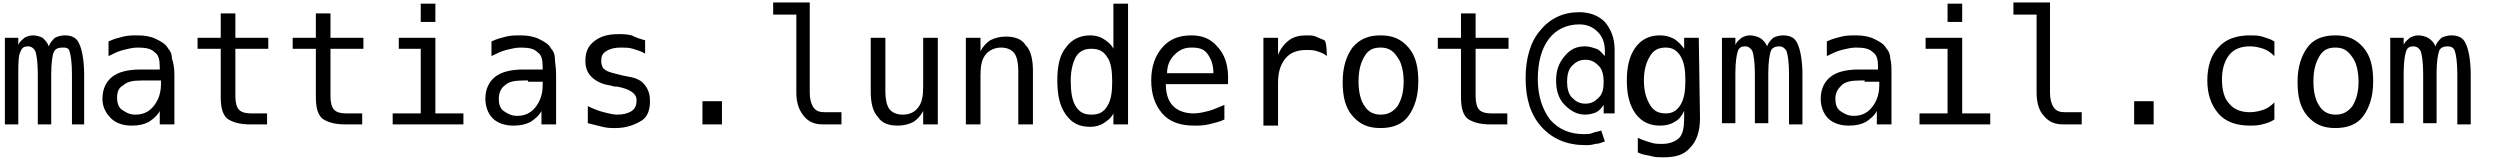
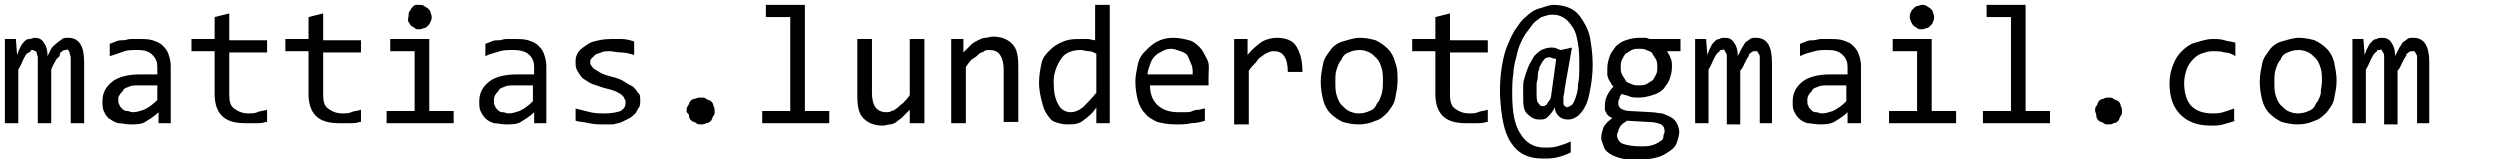
<svg xmlns="http://www.w3.org/2000/svg" version="1.1" x="0" y="0" width="205" height="13" viewBox="0 0 205 13" enable-background="new 0 0 205 13" xml:space="preserve">
-   <g enable-background="new    ">
-     <path fill="#000000" d="M4 3.8c0.1-0.3 0.3-0.5 0.5-0.7 0.2-0.1 0.5-0.2 0.8-0.2 0.6 0 1 0.2 1.2 0.7 0.2 0.4 0.4 1.3 0.4 2.5v4.1H5.9V6.1c0-1-0.1-1.6-0.2-1.9S5.4 3.9 5.1 3.9c-0.3 0-0.6 0.1-0.7 0.4C4.3 4.5 4.2 5.2 4.2 6.1v4.1H3.1V6.1c0-1-0.1-1.6-0.2-1.9 -0.1-0.2-0.3-0.4-0.6-0.4 -0.3 0-0.5 0.1-0.6 0.4C1.5 4.5 1.5 5.2 1.5 6.1v4.1H0.4V3.1h1.1v0.6c0.1-0.3 0.3-0.4 0.5-0.6 0.2-0.1 0.4-0.2 0.7-0.2 0.3 0 0.6 0.1 0.8 0.2C3.7 3.3 3.9 3.5 4 3.8zM14.3 6.1v4.1h-1.2V9.1c-0.2 0.4-0.6 0.7-0.9 0.9 -0.4 0.2-0.8 0.3-1.4 0.3 -0.7 0-1.3-0.2-1.7-0.6S8.4 8.8 8.4 8.1c0-0.8 0.3-1.4 0.8-1.8 0.5-0.4 1.3-0.6 2.3-0.6h1.6V5.5c0-0.6-0.1-1-0.4-1.2 -0.3-0.3-0.7-0.4-1.4-0.4 -0.4 0-0.8 0.1-1.2 0.2S9.3 4.4 8.9 4.6V3.4c0.4-0.2 0.8-0.3 1.2-0.4 0.4-0.1 0.8-0.1 1.2-0.1 0.6 0 1.1 0.1 1.5 0.3 0.4 0.2 0.8 0.4 1 0.8 0.2 0.2 0.3 0.5 0.3 0.8C14.2 5.1 14.3 5.5 14.3 6.1zM12 6.6h-0.4c-0.7 0-1.2 0.1-1.5 0.4C9.7 7.2 9.6 7.6 9.6 8c0 0.4 0.1 0.8 0.4 1 0.3 0.2 0.6 0.4 1.1 0.4 0.6 0 1.1-0.2 1.5-0.7s0.6-1.1 0.6-1.8v-0.3H12zM19.3 1.1v2h2.7v0.9h-2.7v3.9c0 0.5 0.1 0.9 0.3 1.1s0.5 0.3 1 0.3h1.3v0.9h-1.4c-0.9 0-1.5-0.2-1.9-0.5 -0.4-0.4-0.5-1-0.5-1.8V4h-1.9V3.1H18.1V1.1H19.3zM27.1 1.1v2h2.7v0.9h-2.7v3.9c0 0.5 0.1 0.9 0.3 1.1s0.5 0.3 1 0.3h1.3v0.9H28.3c-0.9 0-1.5-0.2-1.9-0.5 -0.4-0.4-0.5-1-0.5-1.8V4h-1.9V3.1h1.9V1.1H27.1zM32.7 3.1h3v6.2h2.3v0.9h-5.8V9.3h2.3V4H32.7C32.7 4 32.7 3.1 32.7 3.1zM34.5 0.3h1.2v1.5h-1.2V0.3zM45.6 6.1v4.1h-1.2V9.1c-0.2 0.4-0.6 0.7-0.9 0.9 -0.4 0.2-0.8 0.3-1.4 0.3 -0.7 0-1.3-0.2-1.7-0.6s-0.6-1-0.6-1.6c0-0.8 0.3-1.4 0.8-1.8 0.5-0.4 1.3-0.6 2.3-0.6h1.6V5.5c0-0.6-0.1-1-0.4-1.2 -0.3-0.3-0.7-0.4-1.4-0.4 -0.4 0-0.8 0.1-1.2 0.2s-0.8 0.3-1.2 0.5V3.4c0.4-0.2 0.8-0.3 1.2-0.4 0.4-0.1 0.8-0.1 1.2-0.1 0.6 0 1.1 0.1 1.5 0.3s0.8 0.4 1 0.8c0.2 0.2 0.3 0.5 0.3 0.8C45.5 5.1 45.6 5.5 45.6 6.1zM43.3 6.6H42.9c-0.7 0-1.2 0.1-1.5 0.4 -0.3 0.2-0.5 0.6-0.5 1.1 0 0.4 0.1 0.8 0.4 1 0.3 0.2 0.6 0.4 1.1 0.4 0.6 0 1.1-0.2 1.5-0.7s0.6-1.1 0.6-1.8v-0.3H43.3zM52.9 3.3v1.1c-0.3-0.2-0.7-0.3-1-0.4s-0.7-0.1-1-0.1c-0.5 0-0.9 0.1-1.2 0.3 -0.3 0.2-0.4 0.4-0.4 0.8 0 0.3 0.1 0.6 0.3 0.7 0.2 0.2 0.7 0.3 1.5 0.5l0.5 0.1c0.6 0.1 1 0.3 1.3 0.7s0.4 0.8 0.4 1.3c0 0.7-0.2 1.3-0.7 1.6s-1.2 0.6-2.1 0.6c-0.4 0-0.7 0-1.1-0.1s-0.8-0.2-1.2-0.3V8.7c0.4 0.2 0.9 0.4 1.3 0.5s0.8 0.2 1.1 0.2c0.5 0 0.9-0.1 1.2-0.3 0.3-0.2 0.4-0.5 0.4-0.9 0-0.5-0.5-0.9-1.6-1.1L50.4 7.1l-0.4-0.1c-0.7-0.1-1.2-0.4-1.5-0.7 -0.3-0.3-0.5-0.7-0.5-1.3 0-0.7 0.2-1.2 0.7-1.6 0.5-0.4 1.1-0.6 2-0.6 0.4 0 0.7 0 1.1 0.1C52.2 3.1 52.5 3.2 52.9 3.3zM57.6 8.3h1.6v1.9h-1.6V8.3zM66.4 7.6c0 0.5 0.1 0.9 0.3 1.2 0.2 0.3 0.5 0.4 0.9 0.4h1.4v1h-1.5c-0.7 0-1.2-0.2-1.6-0.7s-0.6-1.1-0.6-1.9V1.2h-1.9V0.2h3V7.6zM71.4 7.5V3.1h1.2v4.4c0 0.6 0.1 1.1 0.3 1.4 0.2 0.3 0.6 0.5 1.1 0.5 0.6 0 1-0.2 1.3-0.6 0.3-0.4 0.4-0.9 0.4-1.7V3.1h1.2v7.1h-1.2V9.1c-0.2 0.4-0.5 0.7-0.8 0.9 -0.4 0.2-0.8 0.3-1.3 0.3 -0.7 0-1.3-0.2-1.6-0.7C71.6 9.2 71.4 8.5 71.4 7.5zM84.7 5.8v4.4h-1.2V5.8c0-0.6-0.1-1.1-0.3-1.4 -0.2-0.3-0.6-0.5-1.1-0.5 -0.5 0-1 0.2-1.3 0.6 -0.3 0.4-0.4 0.9-0.4 1.7v4h-1.2V3.1h1.2v1.1c0.2-0.4 0.5-0.7 0.8-0.9 0.4-0.2 0.8-0.3 1.3-0.3 0.7 0 1.3 0.2 1.6 0.7C84.5 4.1 84.7 4.8 84.7 5.8zM91.3 4V0.3h1.2v9.9h-1.2V9.3c-0.2 0.4-0.5 0.6-0.8 0.8 -0.3 0.2-0.7 0.3-1.1 0.3 -0.9 0-1.5-0.3-2-1 -0.5-0.7-0.7-1.6-0.7-2.8 0-1.2 0.2-2.1 0.7-2.7 0.5-0.7 1.2-1 2-1 0.4 0 0.8 0.1 1.1 0.3C90.8 3.4 91.1 3.6 91.3 4zM87.8 6.6c0 0.9 0.1 1.6 0.4 2.1 0.3 0.5 0.7 0.7 1.3 0.7s1-0.2 1.3-0.7c0.3-0.5 0.4-1.1 0.4-2 0-0.9-0.1-1.6-0.4-2 -0.3-0.5-0.7-0.7-1.3-0.7 -0.6 0-1 0.2-1.3 0.7C88 5.1 87.8 5.7 87.8 6.6zM100.7 6.3V6.9h-5.1v0c0 0.8 0.2 1.4 0.6 1.8 0.4 0.4 1 0.6 1.7 0.6 0.4 0 0.8-0.1 1.2-0.2 0.4-0.1 0.8-0.3 1.3-0.5v1.2c-0.4 0.2-0.9 0.3-1.3 0.4 -0.4 0.1-0.8 0.1-1.2 0.1 -1.1 0-2-0.3-2.6-1s-0.9-1.6-0.9-2.7c0-1.1 0.3-2 0.9-2.7s1.4-1 2.4-1c0.9 0 1.6 0.3 2.1 0.9C100.4 4.4 100.7 5.3 100.7 6.3zM99.5 6c0-0.7-0.2-1.2-0.5-1.6 -0.3-0.4-0.7-0.5-1.3-0.5 -0.6 0-1 0.2-1.4 0.6 -0.4 0.4-0.6 0.9-0.6 1.5L99.5 6zM108.8 4.6c-0.2-0.2-0.5-0.3-0.8-0.4 -0.3-0.1-0.5-0.1-0.9-0.1 -0.7 0-1.3 0.2-1.7 0.7 -0.4 0.5-0.6 1.1-0.6 2v3.5h-1.2V3.1h1.2v1.4c0.2-0.5 0.5-0.9 0.9-1.2s0.9-0.4 1.4-0.4c0.3 0 0.6 0 0.8 0.1 0.2 0.1 0.5 0.2 0.7 0.3C108.8 3.4 108.8 4.6 108.8 4.6zM113.2 2.9c1 0 1.7 0.3 2.3 1s0.8 1.6 0.8 2.8c0 1.2-0.3 2.1-0.8 2.8s-1.3 1-2.3 1c-1 0-1.7-0.3-2.3-1s-0.8-1.6-0.8-2.8c0-1.2 0.3-2.1 0.8-2.8C111.5 3.2 112.2 2.9 113.2 2.9zM113.2 3.9c-0.6 0-1 0.2-1.3 0.7 -0.3 0.5-0.5 1.1-0.5 2.1 0 0.9 0.2 1.6 0.5 2 0.3 0.5 0.8 0.7 1.3 0.7 0.6 0 1-0.2 1.4-0.7 0.3-0.5 0.5-1.1 0.5-2 0-0.9-0.2-1.6-0.5-2C114.2 4.1 113.8 3.9 113.2 3.9zM121 1.1v2h2.7v0.9h-2.7v3.9c0 0.5 0.1 0.9 0.3 1.1 0.2 0.2 0.5 0.3 1 0.3h1.3v0.9h-1.4c-0.9 0-1.5-0.2-1.9-0.5 -0.4-0.4-0.5-1-0.5-1.8V4h-1.9V3.1h1.9V1.1H121zM132.4 9.3h-0.9V8.6c-0.2 0.3-0.4 0.5-0.6 0.6s-0.6 0.2-0.9 0.2c-0.7 0-1.2-0.3-1.7-0.8s-0.7-1.2-0.7-2c0-0.8 0.2-1.4 0.7-2s1-0.8 1.7-0.8c0.3 0 0.6 0.1 0.9 0.2 0.3 0.1 0.5 0.4 0.7 0.6v-0.4c0-0.7-0.2-1.2-0.6-1.6 -0.4-0.4-0.9-0.6-1.5-0.6 -1 0-1.9 0.4-2.5 1.2 -0.6 0.8-0.9 1.9-0.9 3.3 0 1.4 0.4 2.5 1 3.3 0.7 0.8 1.6 1.2 2.8 1.2 0.2 0 0.5 0 0.7-0.1s0.5-0.1 0.7-0.2l0.3 0.9c-0.3 0.1-0.5 0.2-0.8 0.2 -0.3 0.1-0.5 0.1-0.8 0.1 -1.5 0-2.7-0.5-3.6-1.5 -0.9-1-1.3-2.3-1.3-4 0-1.6 0.4-3 1.2-3.9 0.8-1 1.9-1.5 3.2-1.5 0.9 0 1.6 0.3 2.1 0.8 0.5 0.6 0.8 1.3 0.8 2.3v4.9H132.4zM131.5 6.7c0-0.5-0.1-1-0.4-1.3 -0.3-0.3-0.6-0.5-1.1-0.5 -0.5 0-0.8 0.2-1.1 0.5 -0.3 0.3-0.4 0.8-0.4 1.3 0 0.5 0.1 1 0.4 1.3 0.3 0.3 0.6 0.5 1.1 0.5 0.5 0 0.8-0.2 1.1-0.5C131.4 7.7 131.5 7.3 131.5 6.7zM139.4 9.7c0 1.1-0.3 1.9-0.8 2.4 -0.5 0.6-1.2 0.8-2.2 0.8 -0.3 0-0.7 0-1-0.1 -0.4-0.1-0.7-0.1-1.1-0.3v-1.2c0.4 0.2 0.8 0.3 1.1 0.4 0.3 0.1 0.6 0.1 0.9 0.1 0.6 0 1.1-0.2 1.4-0.5 0.3-0.3 0.4-0.9 0.4-1.6V9.9 9.1c-0.2 0.4-0.4 0.7-0.8 0.9 -0.3 0.2-0.7 0.3-1.2 0.3 -0.8 0-1.5-0.3-2-1 -0.5-0.7-0.7-1.6-0.7-2.7 0-1.1 0.2-2 0.7-2.7 0.5-0.7 1.2-1 2-1 0.5 0 0.8 0.1 1.2 0.3 0.3 0.2 0.6 0.5 0.8 0.8v-0.9h1.2L139.4 9.7 139.4 9.7zM138.2 6.6c0-0.9-0.1-1.5-0.4-2 -0.3-0.5-0.7-0.7-1.2-0.7 -0.6 0-1 0.2-1.3 0.7 -0.3 0.5-0.5 1.1-0.5 2 0 0.9 0.2 1.5 0.5 2s0.7 0.7 1.3 0.7c0.5 0 0.9-0.2 1.2-0.7C138.1 8.1 138.2 7.5 138.2 6.6zM144.9 3.8c0.1-0.3 0.3-0.5 0.5-0.7 0.2-0.1 0.5-0.2 0.8-0.2 0.6 0 1 0.2 1.2 0.7 0.2 0.4 0.4 1.3 0.4 2.5v4.1h-1.1V6.1c0-1-0.1-1.6-0.2-1.9 -0.1-0.2-0.3-0.4-0.6-0.4 -0.3 0-0.6 0.1-0.7 0.4 -0.1 0.3-0.2 0.9-0.2 1.8v4.1h-1.1V6.1c0-1-0.1-1.6-0.2-1.9 -0.1-0.2-0.3-0.4-0.6-0.4 -0.3 0-0.5 0.1-0.6 0.4 -0.1 0.3-0.2 0.9-0.2 1.8v4.1h-1.1V3.1h1.1v0.6c0.1-0.3 0.3-0.4 0.5-0.6 0.2-0.1 0.4-0.2 0.7-0.2 0.3 0 0.6 0.1 0.8 0.2S144.8 3.5 144.9 3.8zM155.1 6.1v4.1h-1.2V9.1c-0.2 0.4-0.6 0.7-0.9 0.9 -0.4 0.2-0.8 0.3-1.4 0.3 -0.7 0-1.3-0.2-1.7-0.6s-0.6-1-0.6-1.6c0-0.8 0.3-1.4 0.8-1.8s1.3-0.6 2.3-0.6h1.6V5.5c0-0.6-0.1-1-0.4-1.2 -0.3-0.3-0.7-0.4-1.4-0.4 -0.4 0-0.8 0.1-1.2 0.2s-0.8 0.3-1.2 0.5V3.4c0.4-0.2 0.8-0.3 1.2-0.4 0.4-0.1 0.8-0.1 1.2-0.1 0.6 0 1.1 0.1 1.5 0.3 0.4 0.2 0.8 0.4 1 0.8 0.2 0.2 0.3 0.5 0.3 0.8C155.1 5.1 155.1 5.5 155.1 6.1zM152.9 6.6h-0.4c-0.7 0-1.2 0.1-1.5 0.4s-0.5 0.6-0.5 1.1c0 0.4 0.1 0.8 0.4 1 0.3 0.2 0.6 0.4 1.1 0.4 0.6 0 1.1-0.2 1.5-0.7s0.6-1.1 0.6-1.8v-0.3H152.9zM157.9 3.1h3v6.2h2.3v0.9h-5.8V9.3h2.3V4h-1.8V3.1H157.9zM159.7 0.3h1.2v1.5h-1.2V0.3zM168.1 7.6c0 0.5 0.1 0.9 0.3 1.2 0.2 0.3 0.5 0.4 0.9 0.4h1.4v1h-1.5c-0.7 0-1.2-0.2-1.6-0.7 -0.4-0.4-0.6-1.1-0.6-1.9V1.2h-1.9V0.2h3v7.4H168.1zM175 8.3h1.6v1.9h-1.6V8.3zM186.5 9.8c-0.3 0.2-0.6 0.3-1 0.4s-0.7 0.1-1 0.1c-1.1 0-2-0.3-2.6-1 -0.6-0.7-0.9-1.6-0.9-2.7s0.3-2.1 0.9-2.7c0.6-0.7 1.5-1 2.6-1 0.3 0 0.7 0 1 0.1 0.3 0.1 0.7 0.2 1 0.4v1.2c-0.3-0.3-0.6-0.5-0.9-0.6 -0.3-0.1-0.7-0.2-1.1-0.2 -0.7 0-1.3 0.2-1.7 0.7 -0.4 0.5-0.6 1.2-0.6 2 0 0.9 0.2 1.6 0.6 2 0.4 0.5 1 0.7 1.7 0.7 0.4 0 0.8-0.1 1.1-0.2 0.3-0.1 0.6-0.3 0.9-0.6V9.8zM191.5 2.9c1 0 1.7 0.3 2.3 1s0.8 1.6 0.8 2.8c0 1.2-0.3 2.1-0.8 2.8s-1.3 1-2.3 1c-1 0-1.7-0.3-2.3-1s-0.8-1.6-0.8-2.8c0-1.2 0.3-2.1 0.8-2.8C189.7 3.2 190.5 2.9 191.5 2.9zM191.5 3.9c-0.6 0-1 0.2-1.3 0.7 -0.3 0.5-0.5 1.1-0.5 2.1 0 0.9 0.2 1.6 0.5 2 0.3 0.5 0.8 0.7 1.3 0.7 0.6 0 1-0.2 1.4-0.7 0.3-0.5 0.5-1.1 0.5-2 0-0.9-0.2-1.6-0.5-2C192.5 4.1 192.1 3.9 191.5 3.9zM199.7 3.8c0.1-0.3 0.3-0.5 0.5-0.7 0.2-0.1 0.5-0.2 0.8-0.2 0.6 0 1 0.2 1.2 0.7 0.2 0.4 0.4 1.3 0.4 2.5v4.1h-1.1V6.1c0-1-0.1-1.6-0.2-1.9s-0.3-0.4-0.6-0.4c-0.3 0-0.6 0.1-0.7 0.4 -0.1 0.3-0.2 0.9-0.2 1.8v4.1h-1.1V6.1c0-1-0.1-1.6-0.2-1.9 -0.1-0.2-0.3-0.4-0.6-0.4 -0.3 0-0.5 0.1-0.6 0.4 -0.1 0.3-0.2 0.9-0.2 1.8v4.1h-1.1V3.1h1.1v0.6c0.1-0.3 0.3-0.4 0.5-0.6 0.2-0.1 0.4-0.2 0.7-0.2 0.3 0 0.6 0.1 0.8 0.2C199.4 3.3 199.6 3.5 199.7 3.8z" />
-   </g>
+   <path fill="#000000" d="M5.8 10.1V5.2c0-0.2 0-0.4 0-0.5S5.7 4.4 5.7 4.3 5.6 4.2 5.6 4.1s-0.2 0-0.2 0c-0.1 0-0.2 0-0.3 0.1S4.9 4.3 4.9 4.5 4.7 4.7 4.6 4.9 4.3 5.4 4.2 5.7v4.4H3.1V5.3c0-0.2 0-0.5 0-0.6S3 4.4 3 4.3 2.9 4.2 2.9 4.2L2.7 4.1c-0.1 0-0.2 0-0.2 0.1S2.3 4.3 2.2 4.4 2 4.7 1.9 4.9 1.7 5.4 1.5 5.7v4.4H0.4V3.2h0.9l0.1 1.3C1.5 4.2 1.6 4 1.7 3.8S1.9 3.5 2 3.4s0.2-0.2 0.4-0.2 0.3-0.1 0.4-0.1c0.4 0 0.6 0.1 0.8 0.4s0.3 0.6 0.3 1.1C4 4.4 4.1 4.2 4.2 4s0.4-0.4 0.5-0.5S5 3.3 5.1 3.2s0.3-0.1 0.5-0.1c0.9 0 1.3 0.7 1.3 2v5H5.8zM13 10.1V9.2c-0.4 0.4-0.8 0.6-1.1 0.8s-0.8 0.2-1.2 0.2 -0.7-0.1-1-0.1C9.3 10 9.1 9.8 8.9 9.7 8.7 9.5 8.6 9.3 8.5 9.1 8.4 8.8 8.4 8.6 8.4 8.3c0-0.7 0.3-1.2 0.8-1.6s1.3-0.6 2.3-0.6h1.4V5.5c0-0.4-0.1-0.7-0.4-1s-0.7-0.4-1.2-0.4c-0.4 0-0.8 0-1.1 0.1S9.4 4.5 9 4.6v-1c0.2-0.1 0.3-0.1 0.5-0.2s0.4-0.1 0.6-0.1 0.4-0.1 0.6-0.1 0.4 0 0.7 0c0.4 0 0.8 0 1.1 0.1s0.6 0.2 0.8 0.4 0.4 0.4 0.5 0.7S14 5 14 5.4v4.7H13zM12.9 7h-1.5c-0.3 0-0.6 0-0.8 0.1s-0.4 0.1-0.5 0.3S9.9 7.6 9.8 7.8C9.7 7.9 9.7 8 9.7 8.2c0 0.1 0 0.3 0.1 0.4 0 0.1 0.1 0.2 0.2 0.3 0.1 0.1 0.2 0.2 0.4 0.2s0.3 0.1 0.5 0.1c0.3 0 0.6-0.1 0.9-0.2 0.4-0.2 0.7-0.4 1.1-0.8V7zM21.8 10c-0.3 0.1-0.5 0.1-0.8 0.1s-0.6 0-0.9 0c-0.9 0-1.5-0.2-1.9-0.6s-0.6-1-0.6-1.8V4.2h-1.9v-1h1.9V1.4l1.2-0.3v2.2h3.1v1h-3.1v3.5c0 0.5 0.1 0.9 0.4 1.1 0.3 0.2 0.6 0.4 1.2 0.4 0.2 0 0.5 0 0.7-0.1s0.5-0.1 0.8-0.2v1H21.8zM29.5 10c-0.3 0.1-0.5 0.1-0.8 0.1s-0.6 0-0.9 0c-0.9 0-1.5-0.2-1.9-0.6s-0.6-1-0.6-1.8V4.2h-1.9v-1h1.9V1.4l1.2-0.3v2.2h3.1v1h-3.1v3.5c0 0.5 0.1 0.9 0.4 1.1 0.3 0.2 0.6 0.4 1.2 0.4 0.2 0 0.5 0 0.7-0.1s0.5-0.1 0.8-0.2v1H29.5zM34 4.2h-2v-1h3.2v5.9h2v1h-5.5v-1H34V4.2zM34.4 0.4c0.1 0 0.3 0 0.4 0.1s0.2 0.1 0.3 0.2 0.2 0.2 0.2 0.3 0.1 0.2 0.1 0.4c0 0.1 0 0.2-0.1 0.4S35.2 2 35.1 2.1s-0.2 0.2-0.3 0.2 -0.2 0.1-0.4 0.1 -0.3 0-0.4-0.1 -0.2-0.1-0.3-0.2 -0.1-0.2-0.2-0.3 0-0.4 0-0.5 0-0.3 0.1-0.4 0.1-0.2 0.2-0.3 0.2-0.2 0.3-0.2S34.3 0.4 34.4 0.4zM43.8 10.1V9.2C43.4 9.6 43 9.8 42.7 10s-0.8 0.2-1.2 0.2 -0.7-0.1-1-0.1C40.2 10 40 9.9 39.8 9.7s-0.3-0.4-0.4-0.6c-0.1-0.2-0.1-0.5-0.1-0.8 0-0.7 0.3-1.2 0.8-1.6s1.3-0.6 2.3-0.6h1.4V5.5c0-0.4-0.1-0.7-0.4-1s-0.8-0.4-1.3-0.4c-0.4 0-0.8 0-1.1 0.1s-0.8 0.2-1.2 0.4v-1c0.2-0.1 0.3-0.1 0.5-0.2s0.4-0.1 0.6-0.1 0.4-0.1 0.6-0.1 0.4 0 0.7 0c0.4 0 0.8 0 1.1 0.1s0.6 0.2 0.8 0.4 0.4 0.4 0.5 0.7 0.2 0.6 0.2 1v4.7H43.8zM43.7 7h-1.5c-0.3 0-0.6 0-0.8 0.1S41 7.2 40.9 7.4s-0.2 0.2-0.3 0.4c-0.1 0.2-0.1 0.3-0.1 0.5 0 0.1 0 0.3 0.1 0.4 0 0.1 0.1 0.2 0.2 0.3 0.1 0.1 0.2 0.2 0.4 0.2s0.3 0.1 0.5 0.1c0.3 0 0.6-0.1 0.9-0.2 0.4-0.2 0.7-0.4 1.1-0.8C43.7 8.3 43.7 7 43.7 7zM52.5 8.2c0 0.2 0 0.5-0.1 0.6s-0.2 0.4-0.3 0.5 -0.3 0.3-0.5 0.4C51.4 9.8 51.2 9.9 51 10s-0.4 0.1-0.7 0.2c-0.2 0-0.4 0-0.7 0 -0.5 0-0.9 0-1.3-0.1s-0.8-0.1-1.1-0.2v-1C47.6 9 48 9.1 48.4 9.2s0.8 0.1 1.2 0.1c0.6 0 1-0.1 1.3-0.2 0.3-0.2 0.4-0.4 0.4-0.7 0-0.1 0-0.2-0.1-0.3 0-0.1-0.1-0.2-0.2-0.3s-0.3-0.2-0.5-0.3 -0.6-0.2-1-0.3c-0.3-0.1-0.6-0.2-0.9-0.3s-0.5-0.3-0.7-0.4 -0.3-0.3-0.5-0.6 -0.2-0.5-0.2-0.8c0-0.2 0-0.4 0.1-0.6s0.2-0.4 0.5-0.6 0.5-0.4 0.9-0.5 0.8-0.2 1.4-0.2c0.3 0 0.6 0 0.9 0s0.7 0.1 1 0.2v1.1c-0.4-0.1-0.7-0.2-1.1-0.2S50.3 4.2 50 4.2c-0.3 0-0.5 0-0.7 0.1s-0.4 0.1-0.5 0.2 -0.2 0.2-0.3 0.3S48.4 5 48.4 5.1s0 0.2 0.1 0.3 0.1 0.2 0.3 0.3 0.3 0.2 0.5 0.3 0.5 0.2 0.9 0.3c0.4 0.1 0.7 0.2 1 0.4s0.5 0.3 0.7 0.4c0.2 0.2 0.3 0.3 0.4 0.5C52.5 7.7 52.5 8 52.5 8.2zM57.5 8c0.2 0 0.3 0 0.4 0.1 0.1 0.1 0.3 0.1 0.4 0.2 0.1 0.1 0.2 0.2 0.2 0.4 0.1 0.1 0.1 0.3 0.1 0.4 0 0.2 0 0.3-0.1 0.4s-0.1 0.3-0.2 0.4 -0.2 0.2-0.4 0.2c-0.1 0.1-0.3 0.1-0.4 0.1 -0.2 0-0.3 0-0.4-0.1C57 10 56.8 10 56.7 9.9s-0.2-0.2-0.2-0.4 -0.2-0.2-0.2-0.4 0-0.3 0.1-0.4c0.1-0.1 0.1-0.3 0.2-0.4 0.1-0.1 0.2-0.2 0.4-0.2C57.2 8 57.3 8 57.5 8zM64.8 1.4h-2v-1H66v8.7h2v1h-5.5v-1h2.3V1.4zM75.7 10.1h-1.1V9c-0.2 0.2-0.4 0.4-0.6 0.6s-0.4 0.3-0.5 0.4 -0.4 0.2-0.5 0.2c-0.2 0-0.4 0.1-0.6 0.1 -0.7 0-1.2-0.2-1.6-0.6 -0.4-0.4-0.5-1-0.5-1.9V3.2h1.2v4.4c0 1.1 0.4 1.6 1.2 1.6 0.1 0 0.3 0 0.4-0.1 0.1 0 0.3-0.1 0.4-0.2 0.2-0.1 0.3-0.3 0.5-0.4 0.2-0.2 0.4-0.4 0.6-0.7V3.2h1.2v6.9H75.7zM77.9 3.2H79v1.1c0.2-0.2 0.4-0.4 0.6-0.6s0.4-0.3 0.6-0.4 0.4-0.2 0.6-0.2S81.2 3 81.4 3c0.7 0 1.2 0.2 1.6 0.6s0.5 1 0.5 1.9V10h-1.2V5.7c0-0.5-0.1-0.9-0.3-1.2s-0.5-0.4-0.9-0.4c-0.1 0-0.3 0-0.4 0.1s-0.3 0.1-0.4 0.2S80 4.7 79.8 4.8s-0.4 0.4-0.6 0.7v4.6H78V3.2H77.9zM85.2 6.8c0-0.6 0.1-1.1 0.2-1.6s0.4-0.8 0.7-1.1 0.6-0.5 1.1-0.7 0.9-0.2 1.4-0.2c0.2 0 0.4 0 0.6 0s0.4 0.1 0.6 0.1V0.4H91v9.7h-1.1V8.8c-0.3 0.5-0.7 0.8-1.1 1.1s-0.8 0.3-1.3 0.3c-0.4 0-0.7-0.1-1-0.2S86 9.6 85.8 9.3s-0.3-0.7-0.4-1.1C85.3 7.8 85.2 7.3 85.2 6.8zM86.4 6.7c0 0.8 0.1 1.4 0.4 1.9 0.2 0.4 0.6 0.6 1 0.6 0.3 0 0.6-0.1 1-0.4 0.3-0.3 0.7-0.7 1.1-1.2V4.4c-0.2-0.1-0.4-0.2-0.6-0.2s-0.5-0.1-0.7-0.1c-0.6 0-1.2 0.2-1.5 0.6S86.4 5.8 86.4 6.7zM99.1 6.3c0 0.2 0 0.3 0 0.4s0 0.2 0 0.3h-4.8c0 0.7 0.2 1.2 0.6 1.6s1 0.6 1.7 0.6c0.2 0 0.4 0 0.6 0s0.4 0 0.6-0.1S98.2 9 98.3 9s0.3-0.1 0.5-0.1v1c-0.3 0.1-0.7 0.2-1.1 0.2 -0.4 0.1-0.8 0.1-1.3 0.1 -0.6 0-1.1-0.1-1.5-0.2 -0.4-0.2-0.8-0.4-1-0.7 -0.3-0.3-0.5-0.7-0.6-1.1 -0.1-0.4-0.2-0.9-0.2-1.5 0-0.5 0.1-0.9 0.2-1.4s0.3-0.8 0.6-1.1 0.6-0.6 1-0.8 0.8-0.3 1.3-0.3 0.9 0.1 1.3 0.2 0.7 0.4 0.9 0.6c0.2 0.2 0.4 0.6 0.6 1S99.1 5.8 99.1 6.3zM97.8 6.1c0-0.3 0-0.6-0.1-0.8s-0.2-0.5-0.3-0.7 -0.3-0.3-0.6-0.4S96.3 4 96 4s-0.5 0.1-0.7 0.2 -0.4 0.2-0.6 0.4S94.4 5 94.3 5.3s-0.2 0.5-0.2 0.8H97.8zM101.2 3.2h1.1v1.3c0.4-0.5 0.8-0.8 1.2-1.1 0.4-0.2 0.8-0.3 1.2-0.3 0.7 0 1.3 0.2 1.6 0.7s0.5 1.1 0.5 2.1h-1.2c0-0.6-0.1-1-0.3-1.3s-0.5-0.4-0.8-0.4c-0.2 0-0.3 0-0.5 0.1s-0.3 0.1-0.5 0.3c-0.2 0.1-0.4 0.3-0.5 0.5 -0.2 0.2-0.4 0.4-0.6 0.7v4.4h-1.2C101.2 10.2 101.2 3.2 101.2 3.2zM114.6 6.6c0 0.5-0.1 1-0.2 1.5s-0.4 0.8-0.6 1.1c-0.3 0.3-0.6 0.6-1 0.7 -0.4 0.2-0.9 0.3-1.4 0.3s-0.9-0.1-1.3-0.2c-0.4-0.2-0.7-0.4-1-0.7s-0.5-0.7-0.6-1.1c-0.1-0.4-0.2-0.9-0.2-1.5 0-0.5 0.1-1 0.2-1.5s0.4-0.8 0.6-1.1 0.6-0.6 1-0.7 0.9-0.3 1.4-0.3 0.9 0.1 1.3 0.2c0.4 0.2 0.7 0.4 1 0.7s0.5 0.7 0.6 1.1C114.6 5.6 114.6 6.1 114.6 6.6zM113.4 6.7c0-0.4 0-0.8-0.1-1.1 -0.1-0.3-0.2-0.6-0.4-0.8s-0.4-0.4-0.6-0.5 -0.5-0.2-0.8-0.2c-0.4 0-0.7 0.1-0.9 0.2 -0.3 0.1-0.5 0.3-0.6 0.6 -0.2 0.2-0.3 0.5-0.4 0.8s-0.1 0.6-0.1 1 0 0.8 0.1 1.1 0.2 0.6 0.4 0.8 0.4 0.4 0.6 0.5 0.5 0.2 0.8 0.2c0.4 0 0.7-0.1 0.9-0.2 0.3-0.1 0.5-0.3 0.6-0.6 0.2-0.2 0.3-0.5 0.4-0.8C113.4 7.3 113.4 7 113.4 6.7zM121.9 10c-0.3 0.1-0.5 0.1-0.8 0.1s-0.6 0-0.9 0c-0.9 0-1.5-0.2-1.9-0.6s-0.6-1-0.6-1.8V4.2h-1.9v-1h1.9V1.4l1.2-0.3v2.2h3.1v1h-3.1v3.5c0 0.5 0.1 0.9 0.4 1.1 0.3 0.2 0.6 0.4 1.2 0.4 0.2 0 0.5 0 0.7-0.1s0.5-0.1 0.8-0.2v1H121.9zM128.3 7.3c0 0.3-0.1 0.5-0.1 0.7s0 0.3 0 0.5c0 0.1 0.1 0.2 0.1 0.2 0.1 0 0.1 0.1 0.2 0.1 0.1 0 0.2-0.1 0.4-0.2 0.1-0.1 0.2-0.3 0.3-0.6s0.2-0.6 0.2-1.1c0.1-0.4 0.1-0.9 0.1-1.5 0-0.7 0-1.2-0.1-1.8s-0.2-1-0.4-1.3 -0.4-0.6-0.7-0.8 -0.6-0.3-1-0.3c-0.3 0-0.6 0.1-0.9 0.2 -0.3 0.2-0.6 0.4-0.8 0.7 -0.2 0.3-0.5 0.6-0.7 1s-0.4 0.8-0.5 1.3 -0.3 1-0.3 1.6C124 6.6 124 7.1 124 7.7c0 1.5 0.2 2.6 0.7 3.3 0.4 0.7 1.1 1.1 1.9 1.1 0.4 0 0.8 0 1.1-0.1s0.7-0.2 1.1-0.4v0.9c-0.4 0.2-0.7 0.3-1.1 0.4 -0.4 0.1-0.8 0.1-1.2 0.1 -1.2 0-2-0.4-2.6-1.3 -0.6-0.9-0.8-2.2-0.9-3.9 0-0.7 0-1.3 0.1-2s0.2-1.2 0.4-1.8c0.2-0.5 0.4-1 0.7-1.5 0.3-0.4 0.5-0.8 0.9-1.1 0.3-0.3 0.7-0.6 1.1-0.7s0.8-0.3 1.2-0.3c0.5 0 1 0.1 1.4 0.3 0.4 0.2 0.7 0.5 1 1s0.5 0.9 0.6 1.5 0.2 1.3 0.2 2.1 -0.1 1.5-0.2 2c-0.1 0.6-0.2 1-0.4 1.4s-0.4 0.6-0.6 0.8c-0.3 0.2-0.5 0.3-0.8 0.3 -0.4 0-0.6-0.1-0.8-0.3s-0.3-0.4-0.3-0.7c-0.2 0.4-0.4 0.6-0.6 0.8s-0.4 0.2-0.7 0.2c-0.4 0-0.7-0.2-1-0.5s-0.3-0.8-0.3-1.5c0-0.3 0-0.5 0-0.8s0.1-0.6 0.2-0.9 0.2-0.6 0.3-0.8 0.3-0.5 0.4-0.7c0.2-0.2 0.4-0.4 0.6-0.5s0.5-0.2 0.8-0.2c0.2 0 0.3 0 0.5 0.1 0.2 0.1 0.3 0.1 0.3 0.1l0.9-0.2L128.3 7.3zM127.6 4.9c0-0.1-0.1-0.1-0.2-0.1s-0.2-0.1-0.3-0.1c-0.1 0-0.3 0-0.4 0.1s-0.2 0.2-0.3 0.4c-0.1 0.2-0.2 0.3-0.2 0.5 -0.1 0.2-0.1 0.4-0.1 0.6S126 6.7 126 6.9s0 0.4 0 0.6c0 0.4 0 0.8 0.1 0.9s0.2 0.3 0.3 0.3c0.1 0 0.1 0 0.2 0s0.1-0.1 0.2-0.1c0.1-0.1 0.1-0.2 0.2-0.3s0.2-0.3 0.2-0.5L127.6 4.9zM136.7 4.2c0.1 0.2 0.2 0.3 0.3 0.6 0.1 0.2 0.1 0.4 0.1 0.7 0 0.4-0.1 0.7-0.2 1 -0.1 0.3-0.3 0.5-0.5 0.8 -0.2 0.2-0.5 0.4-0.9 0.5 -0.3 0.1-0.7 0.2-1.1 0.2 -0.3 0-0.6 0-0.8-0.1s-0.4-0.1-0.6-0.2c-0.1 0.1-0.2 0.2-0.2 0.4 -0.1 0.1-0.1 0.2-0.1 0.4s0.1 0.3 0.2 0.4c0.2 0.1 0.4 0.2 0.7 0.2l1.8 0.1c0.3 0 0.7 0.1 0.9 0.1 0.3 0.1 0.5 0.2 0.7 0.3s0.4 0.3 0.5 0.5 0.2 0.5 0.2 0.7c0 0.3-0.1 0.6-0.2 0.9 -0.1 0.3-0.3 0.5-0.6 0.7s-0.6 0.4-1 0.5 -0.9 0.2-1.5 0.2 -1 0-1.4-0.1 -0.7-0.2-1-0.4 -0.4-0.3-0.5-0.6 -0.2-0.5-0.2-0.7c0-0.3 0.1-0.6 0.2-0.9 0.2-0.3 0.4-0.5 0.7-0.7 -0.1-0.1-0.2-0.1-0.3-0.2s-0.2-0.2-0.2-0.3c-0.1-0.1-0.1-0.2-0.1-0.3s0-0.2 0-0.3c0-0.3 0.1-0.6 0.2-0.8 0.1-0.2 0.3-0.5 0.5-0.7 -0.1-0.1-0.2-0.2-0.2-0.3 -0.1-0.1-0.1-0.2-0.2-0.3 0-0.1-0.1-0.2-0.1-0.4 0-0.1 0-0.3 0-0.5 0-0.4 0.1-0.7 0.2-1 0.1-0.3 0.3-0.5 0.5-0.8 0.2-0.2 0.5-0.4 0.8-0.5s0.7-0.2 1.1-0.2c0.2 0 0.3 0 0.5 0s0.3 0.1 0.4 0.1h2.5v1C137.8 4.2 136.7 4.2 136.7 4.2zM132.6 11.1c0 0.3 0.2 0.6 0.5 0.7s0.8 0.2 1.4 0.2c0.4 0 0.7 0 1-0.1s0.5-0.2 0.6-0.3c0.2-0.1 0.3-0.2 0.3-0.4s0.1-0.3 0.1-0.4c0-0.3-0.1-0.5-0.3-0.6s-0.6-0.2-1-0.2l-1.8-0.1c-0.1 0.1-0.3 0.2-0.4 0.3 -0.1 0.1-0.2 0.2-0.2 0.3 -0.1 0.1-0.1 0.2-0.1 0.3C132.6 10.9 132.6 11 132.6 11.1zM132.9 5.5c0 0.2 0 0.4 0.1 0.6s0.2 0.3 0.3 0.5 0.3 0.2 0.5 0.3C134 7 134.2 7 134.4 7c0.2 0 0.4 0 0.6-0.1 0.2-0.1 0.3-0.2 0.5-0.3 0.1-0.1 0.2-0.3 0.3-0.5s0.1-0.4 0.1-0.6 0-0.4-0.1-0.6 -0.2-0.3-0.3-0.5 -0.3-0.2-0.5-0.3C134.8 4 134.6 4 134.4 4c-0.2 0-0.4 0-0.6 0.1 -0.2 0.1-0.3 0.2-0.5 0.3 -0.1 0.1-0.2 0.3-0.3 0.5S132.9 5.3 132.9 5.5zM144.3 10.1V5.2c0-0.2 0-0.4 0-0.5s0-0.2-0.1-0.3c0-0.1-0.1-0.1-0.1-0.2 -0.1 0-0.1 0-0.2 0 -0.1 0-0.2 0-0.3 0.1s-0.2 0.1-0.2 0.3c-0.1 0.1-0.2 0.3-0.3 0.5s-0.2 0.5-0.4 0.7v4.4h-1.1V5.3c0-0.2 0-0.5 0-0.6 0-0.2 0-0.3-0.1-0.4 0-0.1-0.1-0.1-0.1-0.2s-0.1 0-0.2 0c-0.1 0-0.2 0-0.2 0.1s-0.2 0.1-0.2 0.2c-0.1 0.1-0.2 0.3-0.3 0.5s-0.2 0.5-0.4 0.8v4.4H139V3.2h0.9l0.1 1.3c0.1-0.3 0.2-0.5 0.3-0.7s0.2-0.3 0.3-0.4 0.2-0.2 0.4-0.2c0.1-0.1 0.3-0.1 0.4-0.1 0.4 0 0.6 0.1 0.8 0.4s0.3 0.6 0.3 1.1c0.1-0.2 0.2-0.4 0.3-0.6s0.2-0.3 0.3-0.5c0.1-0.1 0.3-0.2 0.4-0.3s0.3-0.1 0.5-0.1c0.9 0 1.3 0.7 1.3 2v5H144.3zM151.5 10.1V9.2c-0.4 0.4-0.8 0.6-1.1 0.8 -0.4 0.2-0.8 0.2-1.2 0.2s-0.7-0.1-1-0.1c-0.3-0.1-0.5-0.2-0.7-0.4s-0.3-0.4-0.4-0.6C147 8.9 147 8.6 147 8.3c0-0.7 0.3-1.2 0.8-1.6s1.3-0.6 2.3-0.6h1.4V5.5c0-0.4-0.1-0.7-0.4-1s-0.7-0.4-1.2-0.4c-0.4 0-0.8 0-1.1 0.1 -0.4 0.1-0.8 0.2-1.2 0.4v-1c0.2-0.1 0.3-0.1 0.5-0.2 0.2-0.1 0.4-0.1 0.6-0.1s0.4-0.1 0.6-0.1 0.4 0 0.7 0c0.4 0 0.8 0 1.1 0.1s0.6 0.2 0.8 0.4 0.4 0.4 0.5 0.7 0.2 0.6 0.2 1v4.7H151.5zM151.4 7h-1.5c-0.3 0-0.6 0-0.8 0.1s-0.4 0.1-0.5 0.3 -0.2 0.2-0.3 0.4c-0.1 0.2-0.1 0.3-0.1 0.5 0 0.1 0 0.3 0.1 0.4 0 0.1 0.1 0.2 0.2 0.3 0.1 0.1 0.2 0.2 0.4 0.2s0.3 0.1 0.5 0.1c0.3 0 0.6-0.1 0.9-0.2 0.4-0.2 0.7-0.4 1.1-0.8L151.4 7 151.4 7zM157.2 4.2h-2v-1h3.2v5.9h2v1h-5.5v-1h2.3V4.2zM157.6 0.4c0.1 0 0.3 0 0.4 0.1s0.2 0.1 0.3 0.2 0.2 0.2 0.2 0.3 0.1 0.2 0.1 0.4c0 0.1 0 0.2-0.1 0.4 0 0.1-0.1 0.2-0.2 0.3 -0.1 0.1-0.2 0.2-0.3 0.2s-0.2 0.1-0.4 0.1 -0.3 0-0.4-0.1 -0.2-0.1-0.3-0.2c-0.1-0.1-0.1-0.2-0.2-0.3 0-0.1-0.1-0.2-0.1-0.4 0-0.1 0-0.3 0.1-0.4 0-0.1 0.1-0.2 0.2-0.3 0.1-0.1 0.2-0.2 0.3-0.2S157.5 0.4 157.6 0.4zM164.9 1.4h-2v-1h3.2v8.7h2v1h-5.5v-1h2.3V1.4zM172.9 8c0.2 0 0.3 0 0.4 0.1 0.1 0.1 0.3 0.1 0.4 0.2 0.1 0.1 0.2 0.2 0.2 0.4C174 8.8 174 9 174 9.1c0 0.2 0 0.3-0.1 0.4s-0.1 0.3-0.2 0.4c-0.1 0.1-0.2 0.2-0.4 0.2 -0.1 0.1-0.3 0.1-0.4 0.1 -0.2 0-0.3 0-0.4-0.1 -0.1-0.1-0.3-0.1-0.4-0.2 -0.1-0.1-0.2-0.2-0.2-0.4s-0.1-0.3-0.1-0.4c0-0.2 0-0.3 0.1-0.4 0.1-0.1 0.1-0.3 0.2-0.4 0.1-0.1 0.2-0.2 0.4-0.2C172.6 8 172.8 8 172.9 8zM183.3 9.9c-0.3 0.1-0.6 0.2-1 0.3 -0.3 0.1-0.7 0.1-1 0.1 -1.1 0-1.9-0.3-2.5-0.9 -0.6-0.6-0.9-1.4-0.9-2.6 0-0.5 0.1-1 0.3-1.5s0.4-0.8 0.7-1.1 0.7-0.6 1.1-0.7 0.9-0.3 1.4-0.3c0.4 0 0.7 0 1 0.1s0.6 0.1 0.9 0.2v1.1c-0.3-0.2-0.6-0.3-0.9-0.3 -0.3-0.1-0.6-0.1-1-0.1 -0.3 0-0.6 0.1-0.9 0.2 -0.3 0.1-0.5 0.3-0.7 0.5s-0.4 0.5-0.5 0.8 -0.2 0.7-0.2 1.1c0 0.8 0.2 1.5 0.6 1.9 0.4 0.4 1 0.6 1.7 0.6 0.3 0 0.6 0 0.9-0.1 0.3-0.1 0.6-0.2 0.9-0.3v1H183.3zM191.6 6.6c0 0.5-0.1 1-0.2 1.5s-0.4 0.8-0.6 1.1c-0.3 0.3-0.6 0.6-1 0.7 -0.4 0.2-0.9 0.3-1.4 0.3s-0.9-0.1-1.3-0.2c-0.4-0.2-0.7-0.4-1-0.7s-0.5-0.7-0.6-1.1c-0.1-0.4-0.2-0.9-0.2-1.5 0-0.5 0.1-1 0.2-1.5s0.4-0.8 0.6-1.1 0.6-0.6 1-0.7 0.9-0.3 1.4-0.3 0.9 0.1 1.3 0.2c0.4 0.2 0.7 0.4 1 0.7s0.5 0.7 0.6 1.1C191.5 5.6 191.6 6.1 191.6 6.6zM190.4 6.7c0-0.4 0-0.8-0.1-1.1 -0.1-0.3-0.2-0.6-0.4-0.8s-0.4-0.4-0.6-0.5c-0.2-0.1-0.5-0.2-0.8-0.2 -0.4 0-0.7 0.1-0.9 0.2 -0.3 0.1-0.5 0.3-0.6 0.6 -0.2 0.2-0.3 0.5-0.4 0.8 -0.1 0.3-0.1 0.6-0.1 1s0 0.8 0.1 1.1 0.2 0.6 0.4 0.8 0.4 0.4 0.6 0.5c0.2 0.1 0.5 0.2 0.8 0.2 0.4 0 0.7-0.1 0.9-0.2 0.3-0.1 0.5-0.3 0.6-0.6 0.2-0.2 0.3-0.5 0.4-0.8C190.3 7.3 190.4 7 190.4 6.7zM198.2 10.1V5.2c0-0.2 0-0.4 0-0.5s0-0.2-0.1-0.3c0-0.1-0.1-0.1-0.1-0.2 -0.1 0-0.1 0-0.2 0 -0.1 0-0.2 0-0.3 0.1s-0.2 0.1-0.2 0.3c-0.1 0.1-0.2 0.3-0.3 0.5s-0.2 0.5-0.4 0.7v4.4h-1.1V5.3c0-0.2 0-0.5 0-0.6 0-0.2 0-0.3-0.1-0.4 0-0.1-0.1-0.1-0.1-0.2s-0.1 0-0.2 0c-0.1 0-0.2 0-0.2 0.1s-0.2 0.1-0.2 0.2c-0.1 0.1-0.2 0.3-0.3 0.5s-0.2 0.5-0.4 0.8v4.4h-1.1V3.2h0.9l0.1 1.3c0.1-0.3 0.2-0.5 0.3-0.7s0.2-0.3 0.3-0.4 0.2-0.2 0.4-0.2c0.1-0.1 0.3-0.1 0.4-0.1 0.4 0 0.6 0.1 0.8 0.4s0.3 0.6 0.3 1.1c0.1-0.2 0.2-0.4 0.3-0.6s0.2-0.3 0.3-0.5c0.1-0.1 0.3-0.2 0.4-0.3s0.3-0.1 0.5-0.1c0.9 0 1.3 0.7 1.3 2v5H198.2z" />
</svg>
